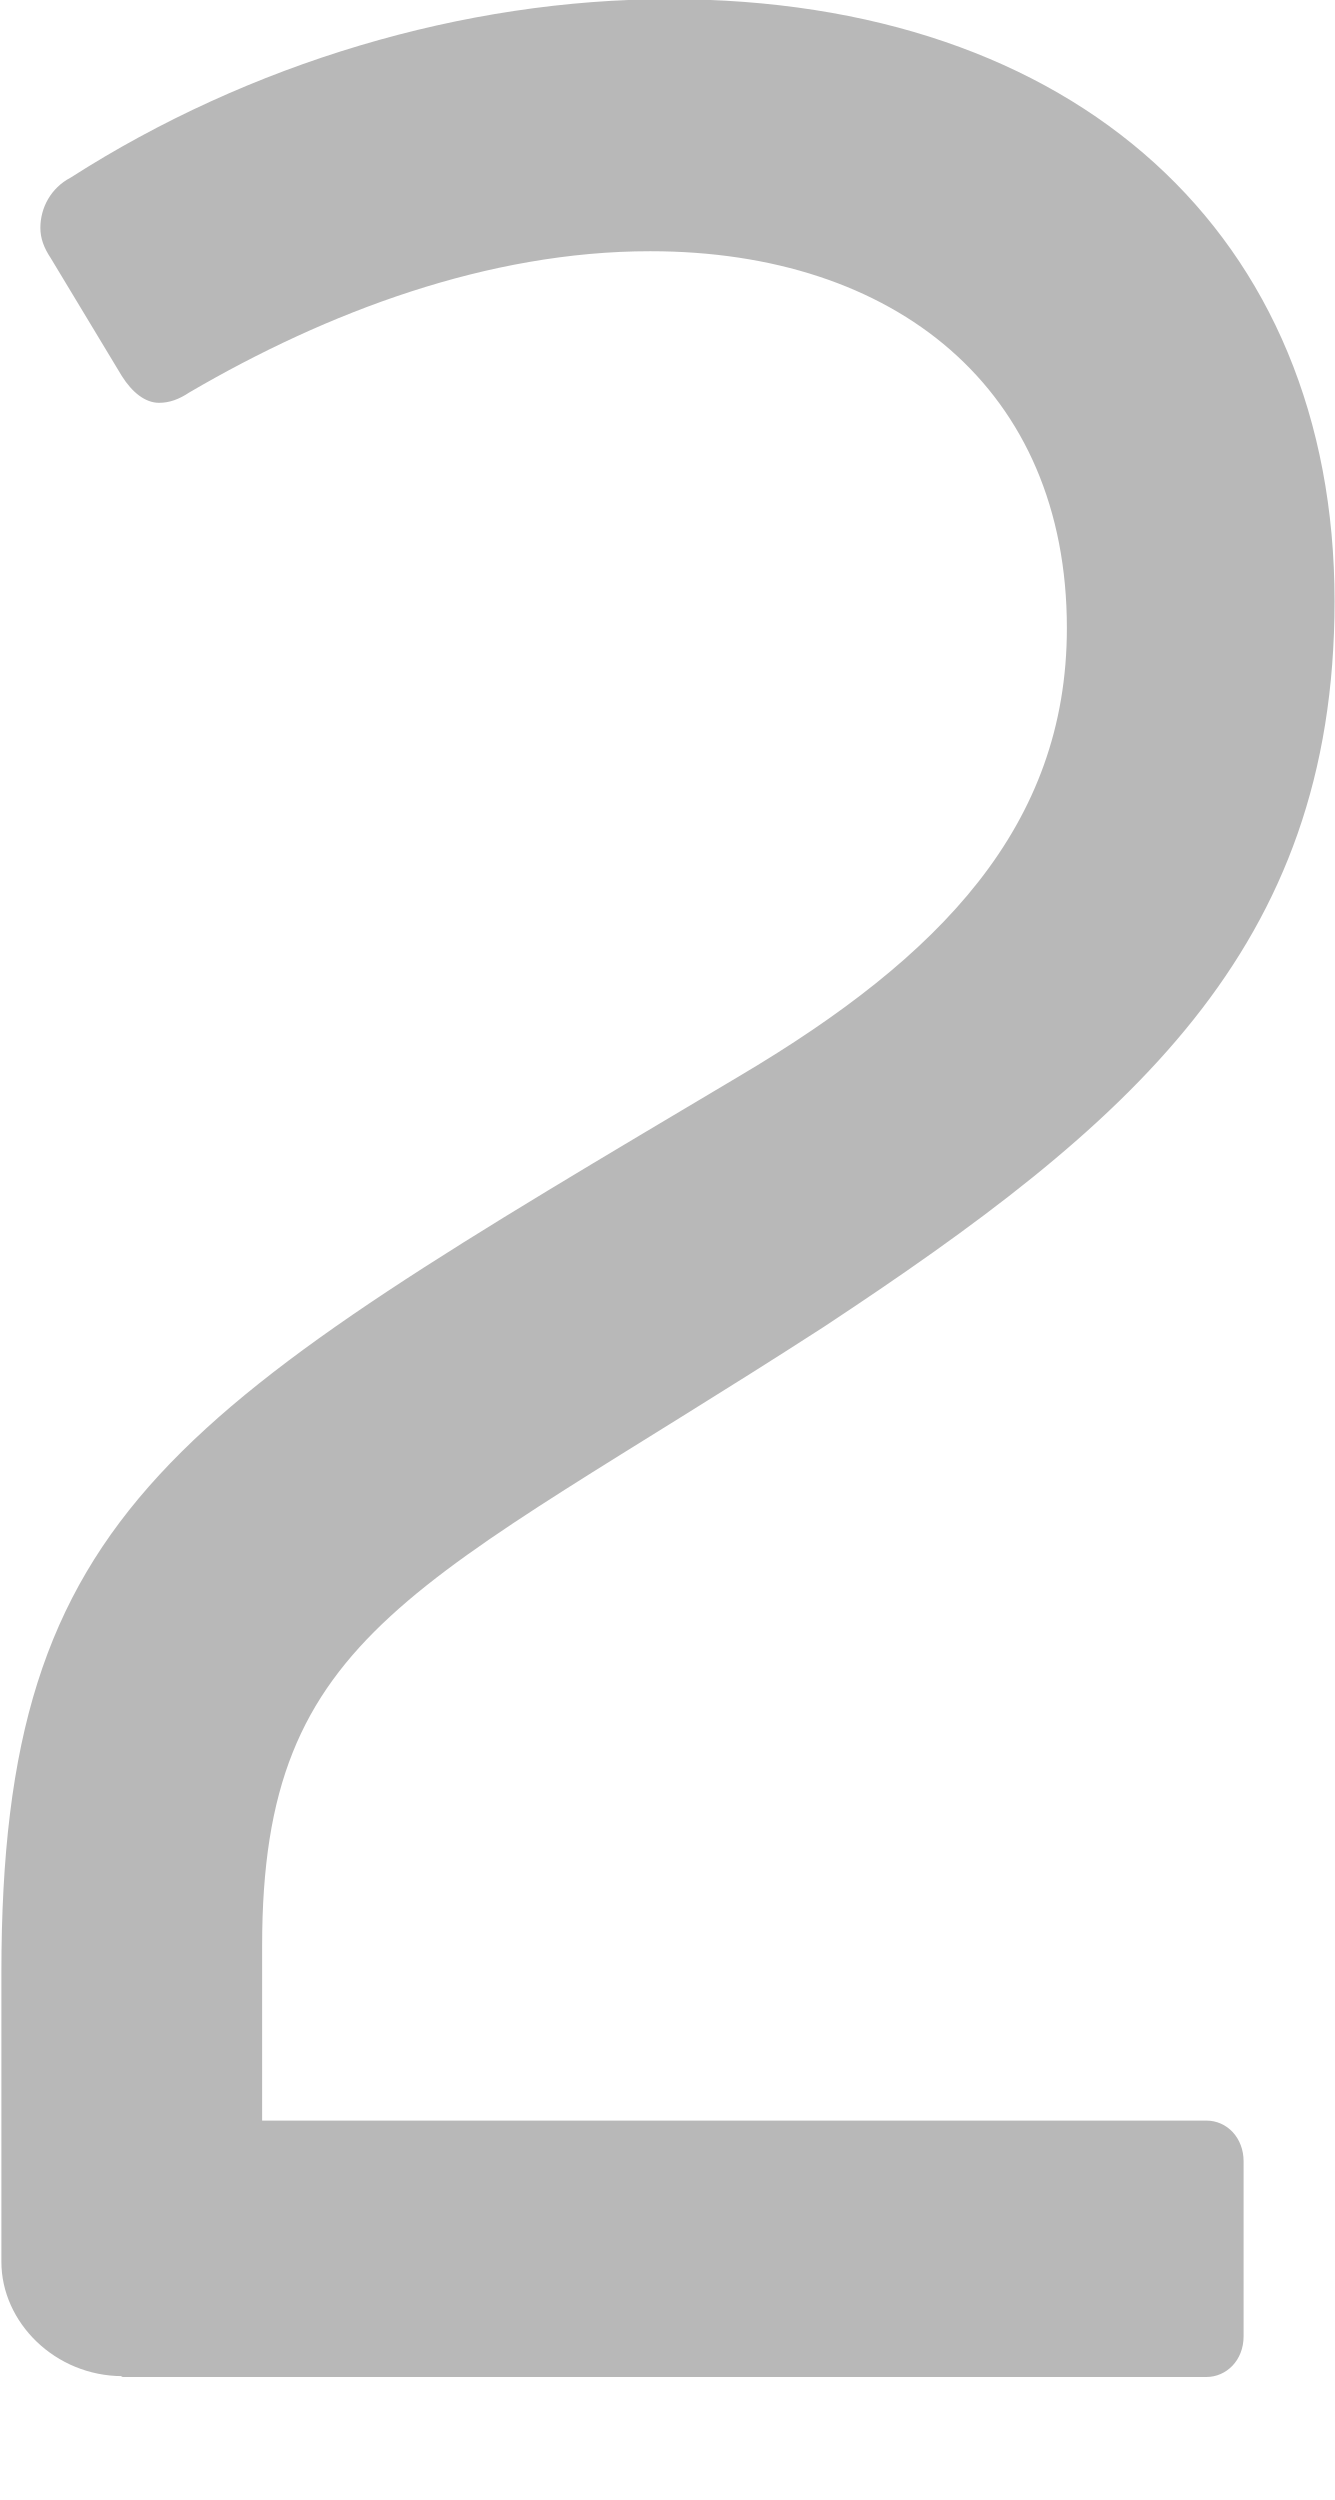
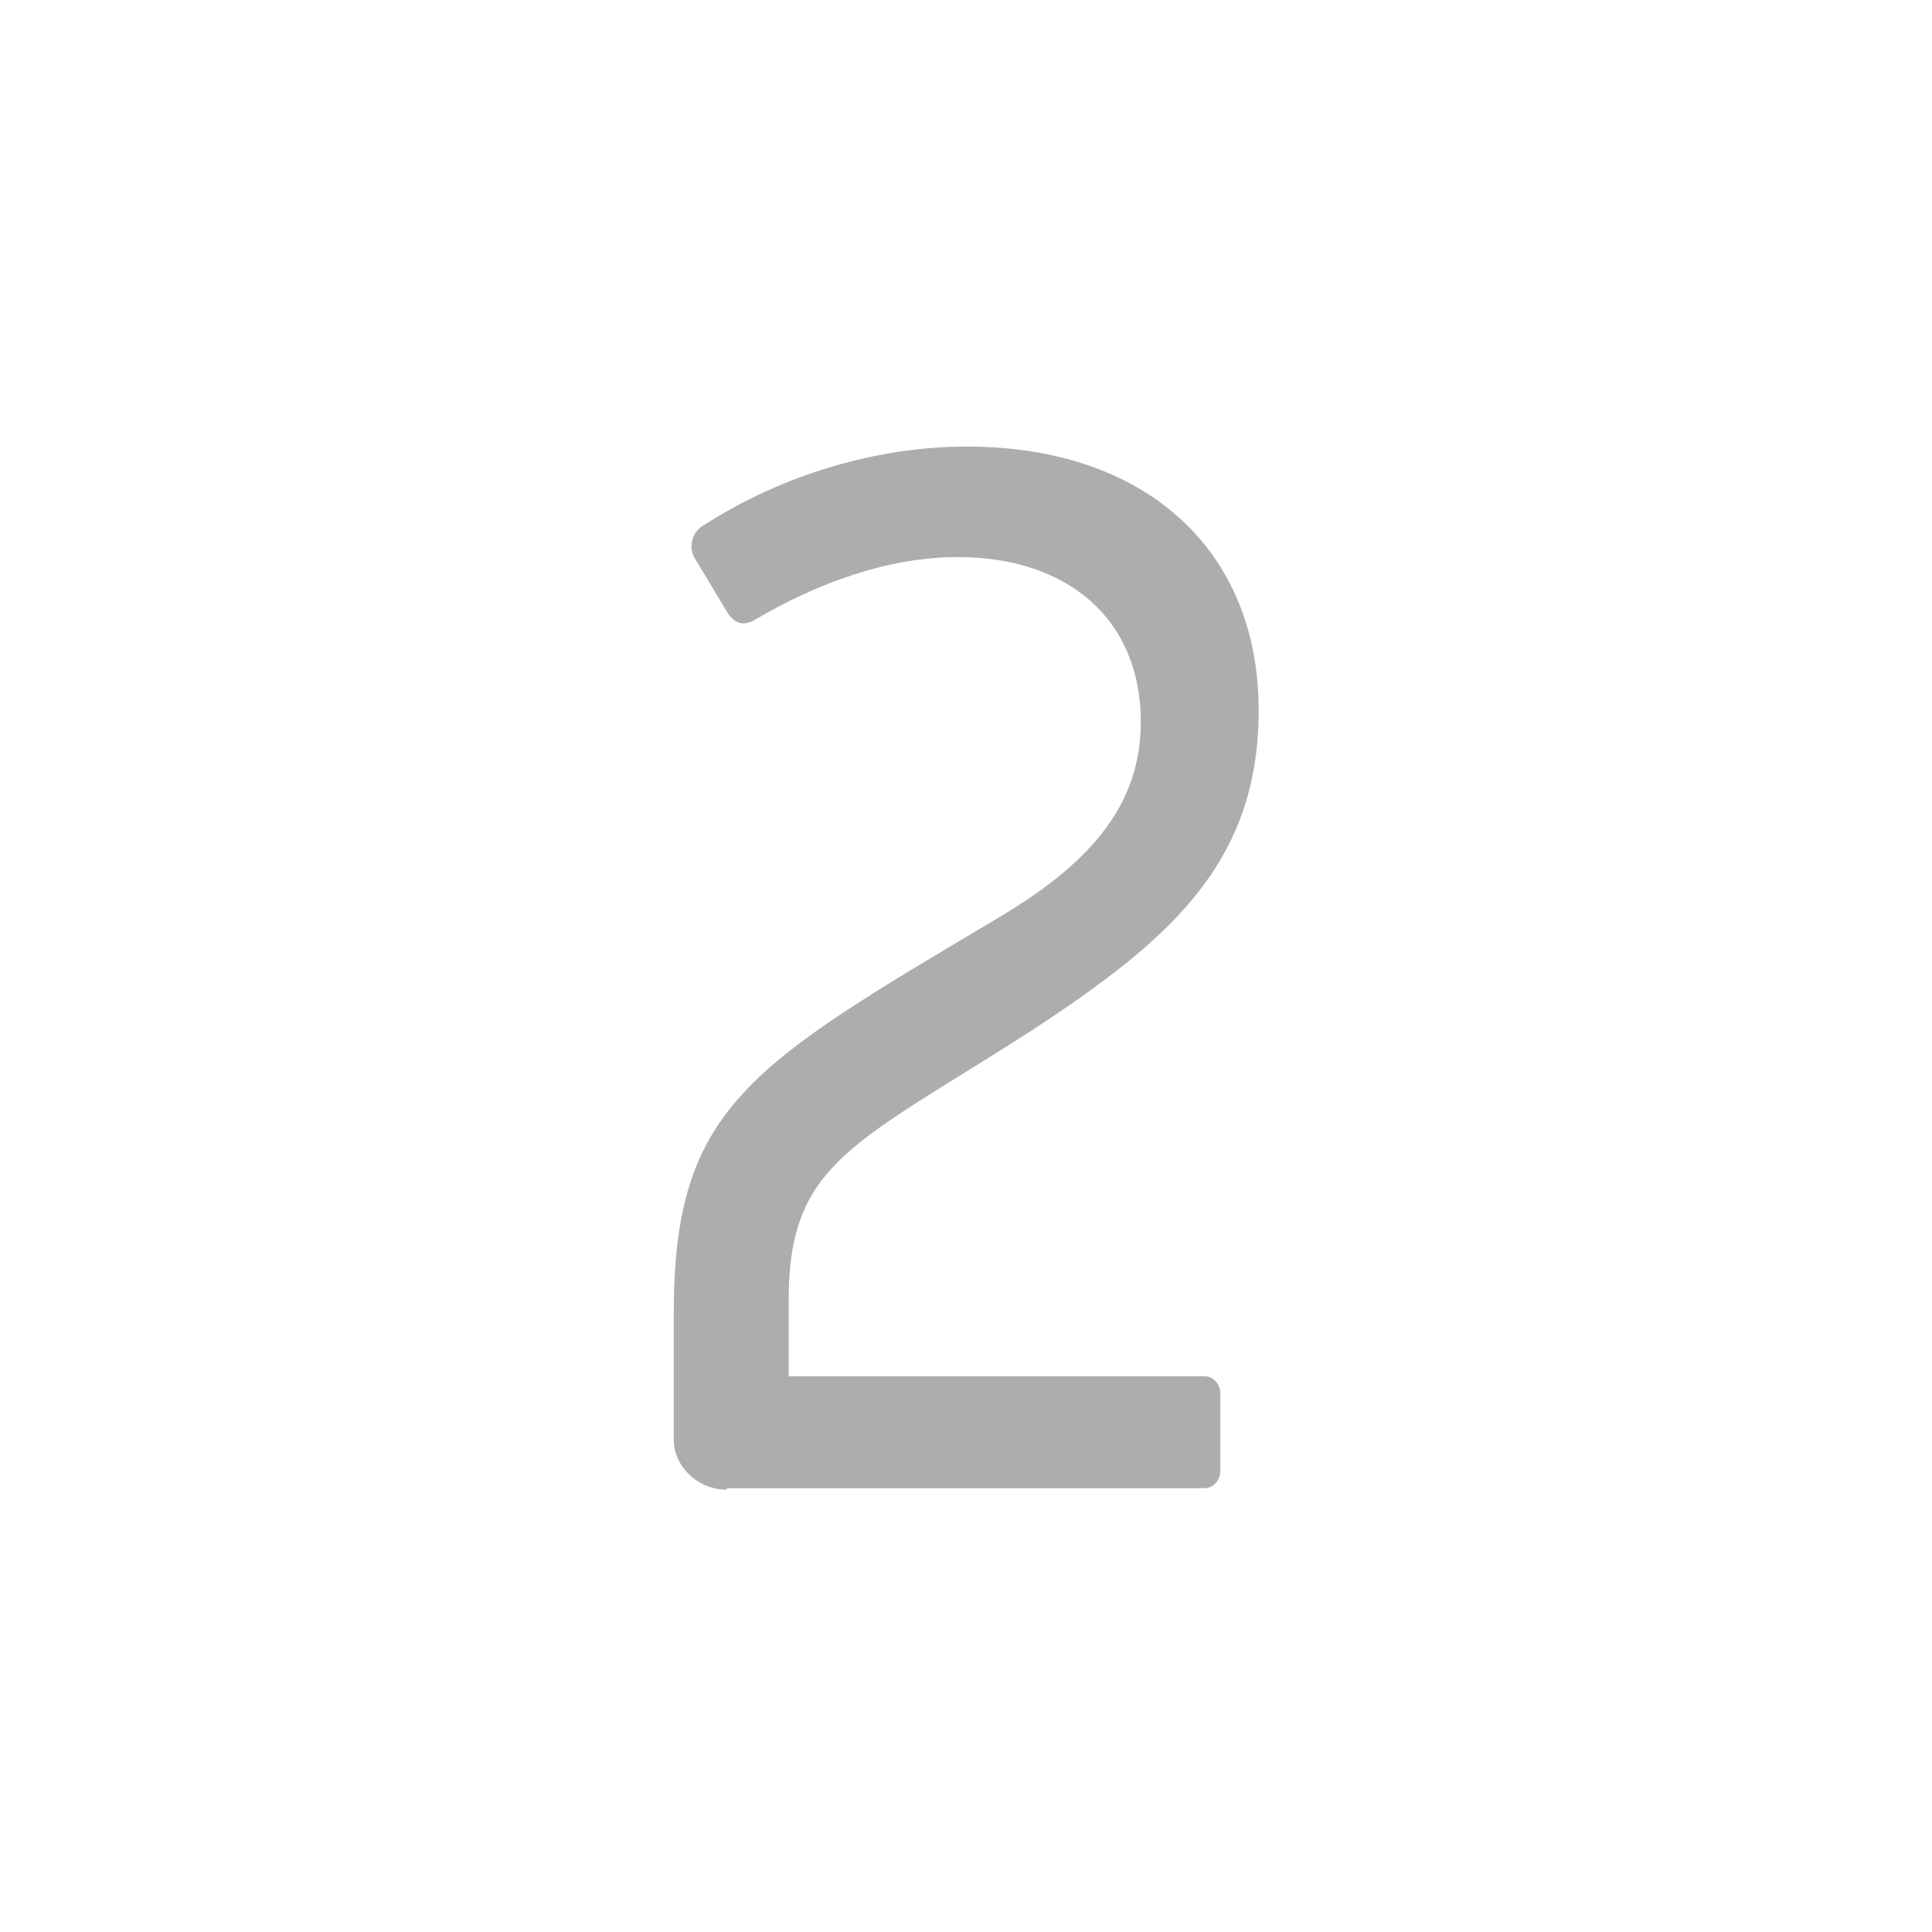
- <svg xmlns="http://www.w3.org/2000/svg" width="1.541mm" height="2.886mm" viewBox="0 0 1.541 2.886" version="1.1" id="svg7926">
-   <defs id="defs7920" />
-   <g id="layer1" transform="translate(250.2346,29.34201)">
-     <g style="font-style:normal;font-variant:normal;font-weight:normal;font-stretch:normal;font-size:3.881px;line-height:1.25;font-family:'Miriam Libre';-inkscape-font-specification:'Miriam Libre';letter-spacing:0px;word-spacing:0px;display:inline;fill:#b8b8b8;fill-opacity:1;stroke-width:0.265" id="text1570" aria-label="2">
-       <path id="path11396" style="font-style:normal;font-variant:normal;font-weight:normal;font-stretch:normal;font-family:'Miriam Libre';-inkscape-font-specification:'Miriam Libre';fill:#b8b8b8;fill-opacity:1;stroke-width:0.265" d="m -250.095,-26.598 h 1.253 c 0.023,0 0.043,-0.019 0.043,-0.047 v -0.202 c 0,-0.027 -0.019,-0.047 -0.043,-0.047 h -1.09 v -0.202 c 0,-0.365 0.179,-0.411 0.648,-0.714 0.353,-0.233 0.59,-0.435 0.59,-0.838 0,-0.423 -0.299,-0.695 -0.768,-0.695 -0.237,0 -0.485,0.074 -0.691,0.206 -0.023,0.012 -0.035,0.035 -0.035,0.058 0,0.012 0.004,0.023 0.012,0.035 l 0.082,0.136 c 0.012,0.019 0.027,0.031 0.043,0.031 0.012,0 0.023,-0.004 0.035,-0.012 0.159,-0.093 0.345,-0.163 0.532,-0.163 0.283,0 0.481,0.159 0.481,0.435 0,0.229 -0.147,0.38 -0.376,0.516 -0.652,0.388 -0.854,0.497 -0.854,1.036 v 0.334 c 0,0.07 0.062,0.132 0.14,0.132 z" />
+ <svg xmlns="http://www.w3.org/2000/svg" version="1.0" id="svg12484" x="0px" y="0px" width="15.36px" height="15.358px" viewBox="0 0 15.36 15.358" enable-background="new 0 0 15.36 15.358" xml:space="preserve">
+   <defs id="defs24" />
+   <g style="font-style:normal;font-variant:normal;font-weight:normal;font-stretch:normal;font-size:3.881px;line-height:1.25;font-family:'Miriam Libre';-inkscape-font-specification:'Miriam Libre';letter-spacing:0px;word-spacing:0px;display:inline;fill:#cccccc;fill-opacity:1;stroke-width:0.265" id="text1564" aria-label="1" transform="matrix(3.099213,0,0,3.099213,494.9943,365.5246)">
+     <g style="font-style:normal;font-variant:normal;font-weight:normal;font-stretch:normal;font-size:3.881px;line-height:1.25;font-family:'Miriam Libre';-inkscape-font-specification:'Miriam Libre';letter-spacing:0px;word-spacing:0px;display:inline;fill:#b8b8b8;fill-opacity:1;stroke-width:0.265" id="text1570" aria-label="2" transform="matrix(3.779528,0,0,3.779528,785.8057,-10.6135)">
+       <path id="path11396" style="font-style:normal;font-variant:normal;font-weight:normal;font-stretch:normal;font-family:'Miriam Libre';-inkscape-font-specification:'Miriam Libre';fill:#adadad;fill-opacity:1;stroke-width:0.068" d="m -249.676,-27.387 h 0.324 c 0.006,0 0.011,-0.005 0.011,-0.012 v -0.052 c 0,-0.007 -0.005,-0.012 -0.011,-0.012 h -0.282 v -0.052 c 0,-0.094 0.046,-0.106 0.167,-0.184 0.091,-0.06 0.152,-0.112 0.152,-0.216 0,-0.109 -0.077,-0.179 -0.198,-0.179 -0.061,0 -0.125,0.019 -0.178,0.053 -0.006,0.003 -0.009,0.009 -0.009,0.015 0,0.003 0.001,0.006 0.003,0.009 l 0.021,0.035 c 0.003,0.005 0.007,0.008 0.011,0.008 0.003,0 0.006,-0.001 0.009,-0.003 0.041,-0.024 0.089,-0.042 0.137,-0.042 0.073,0 0.124,0.041 0.124,0.112 0,0.059 -0.038,0.098 -0.097,0.133 -0.168,0.1 -0.22,0.128 -0.22,0.268 v 0.086 c 0,0.018 0.016,0.034 0.036,0.034 z" />
    </g>
  </g>
</svg>
